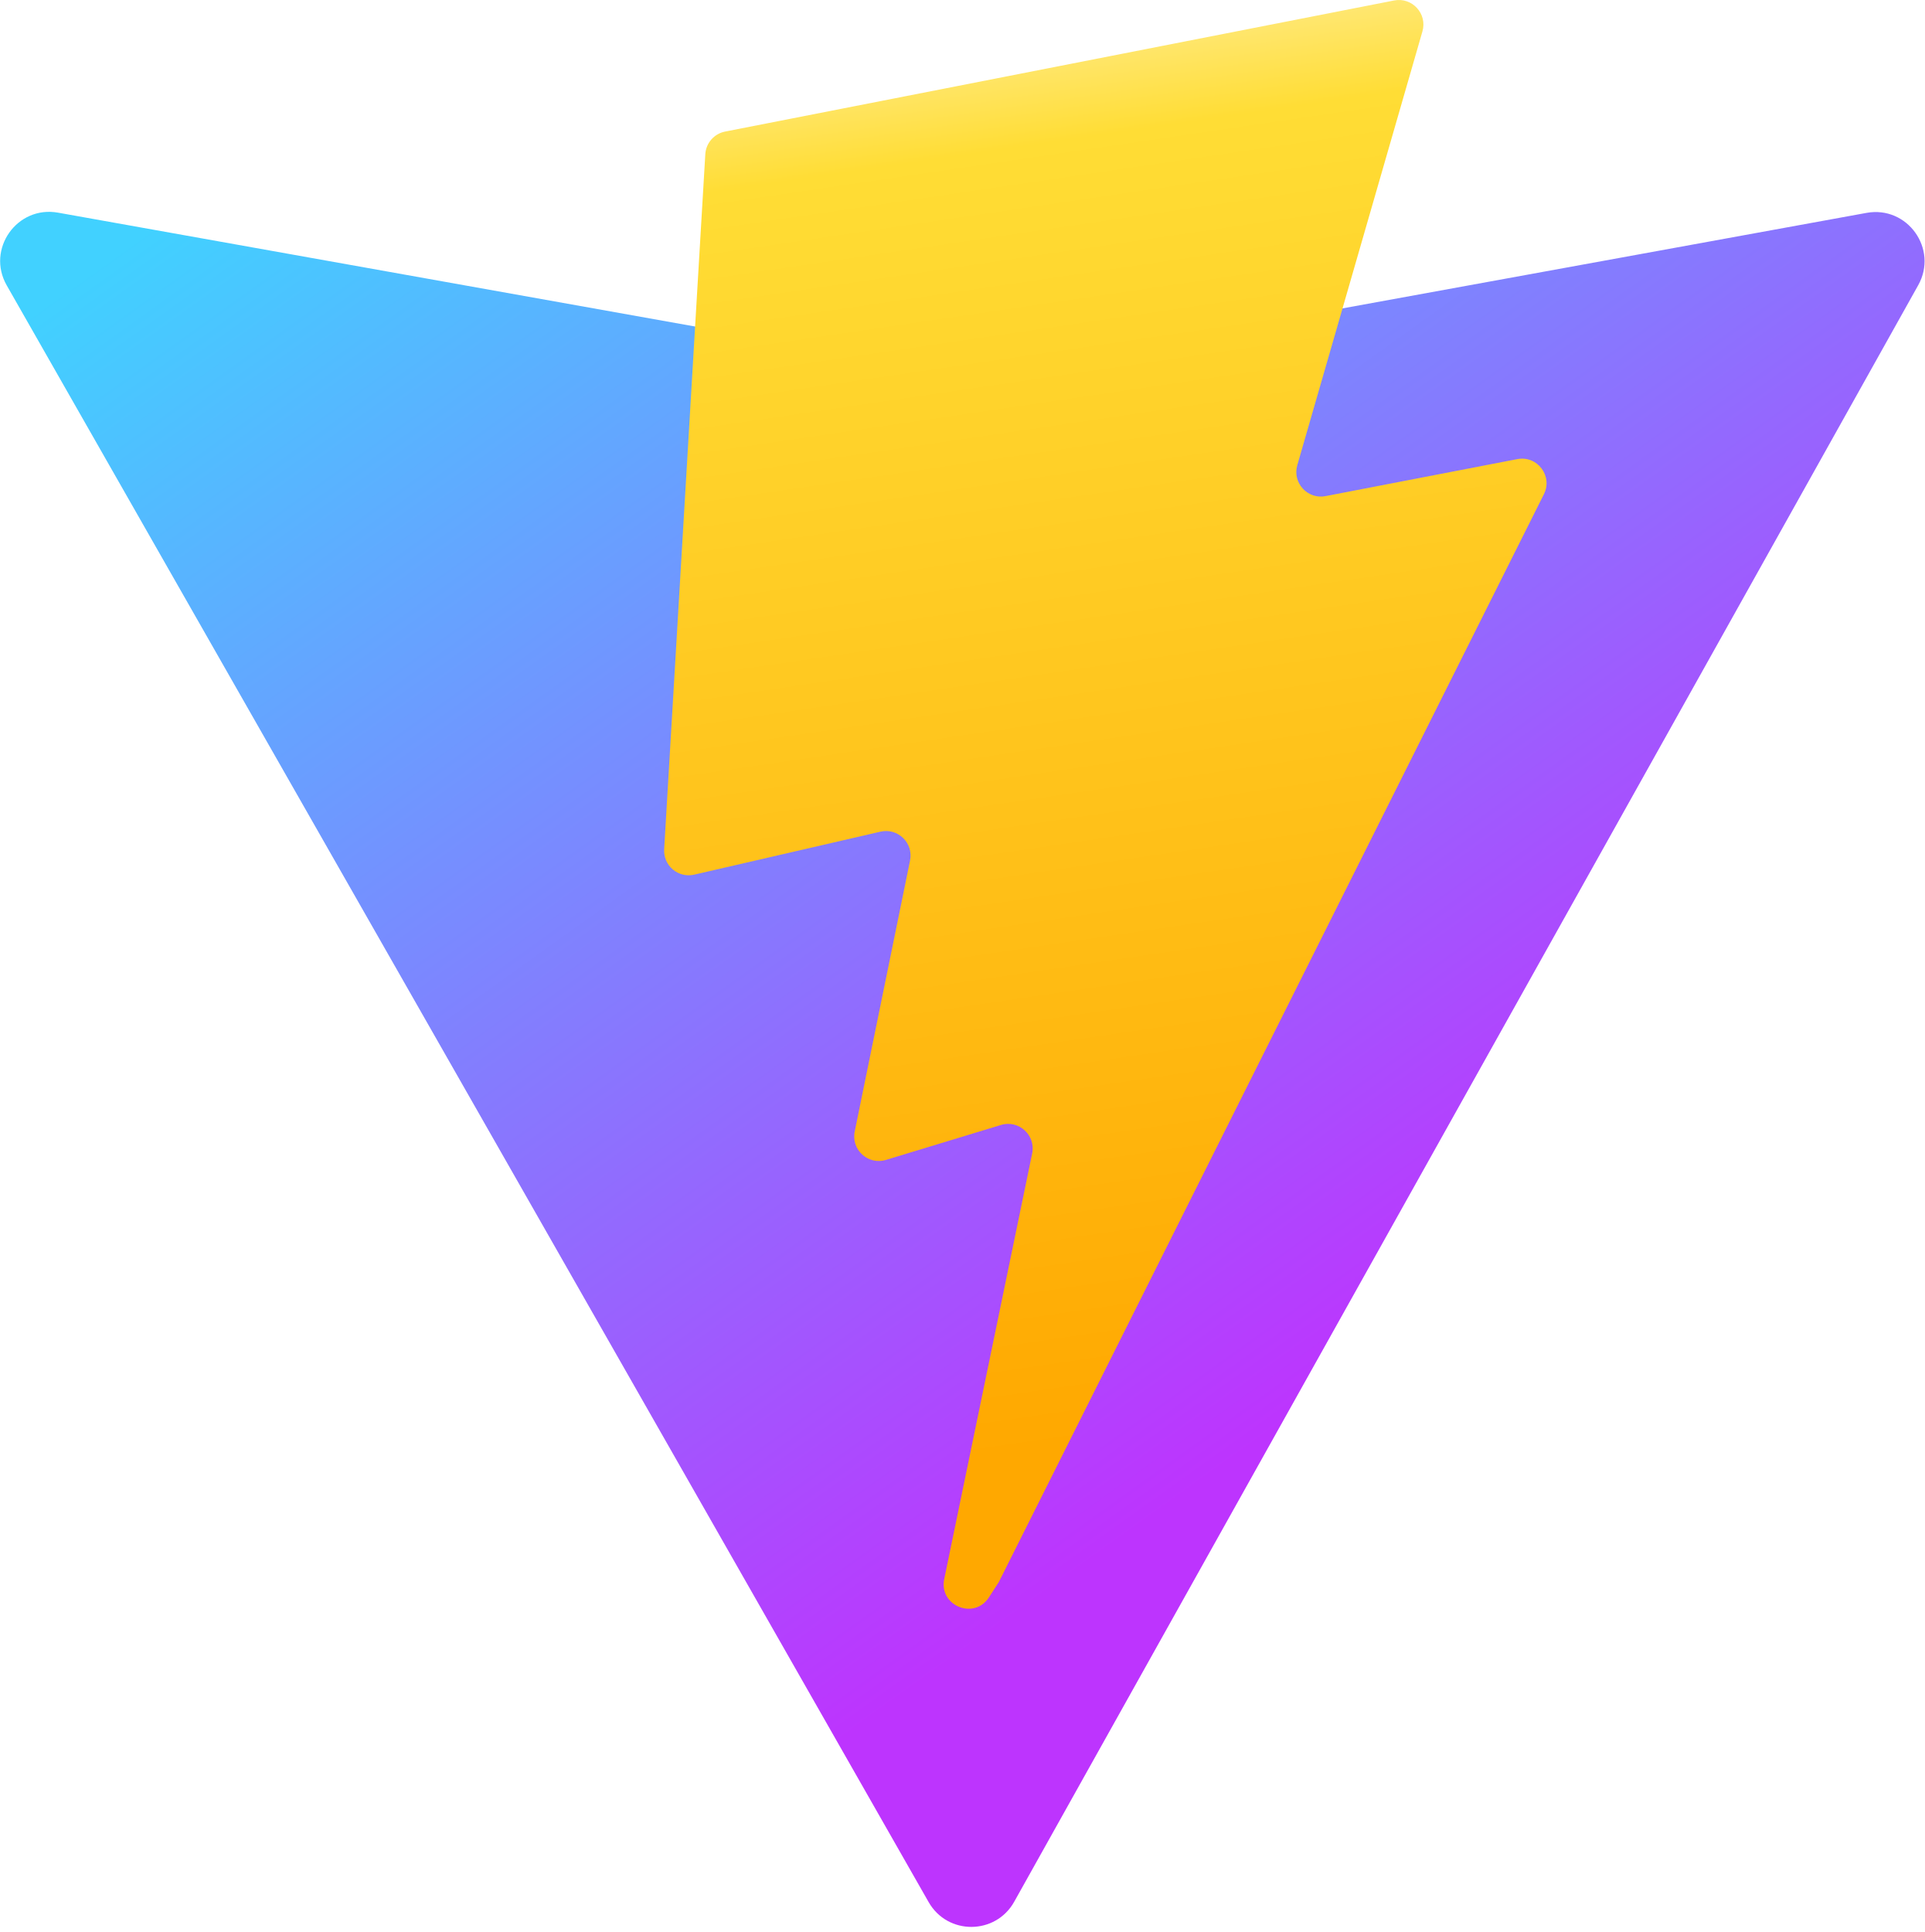
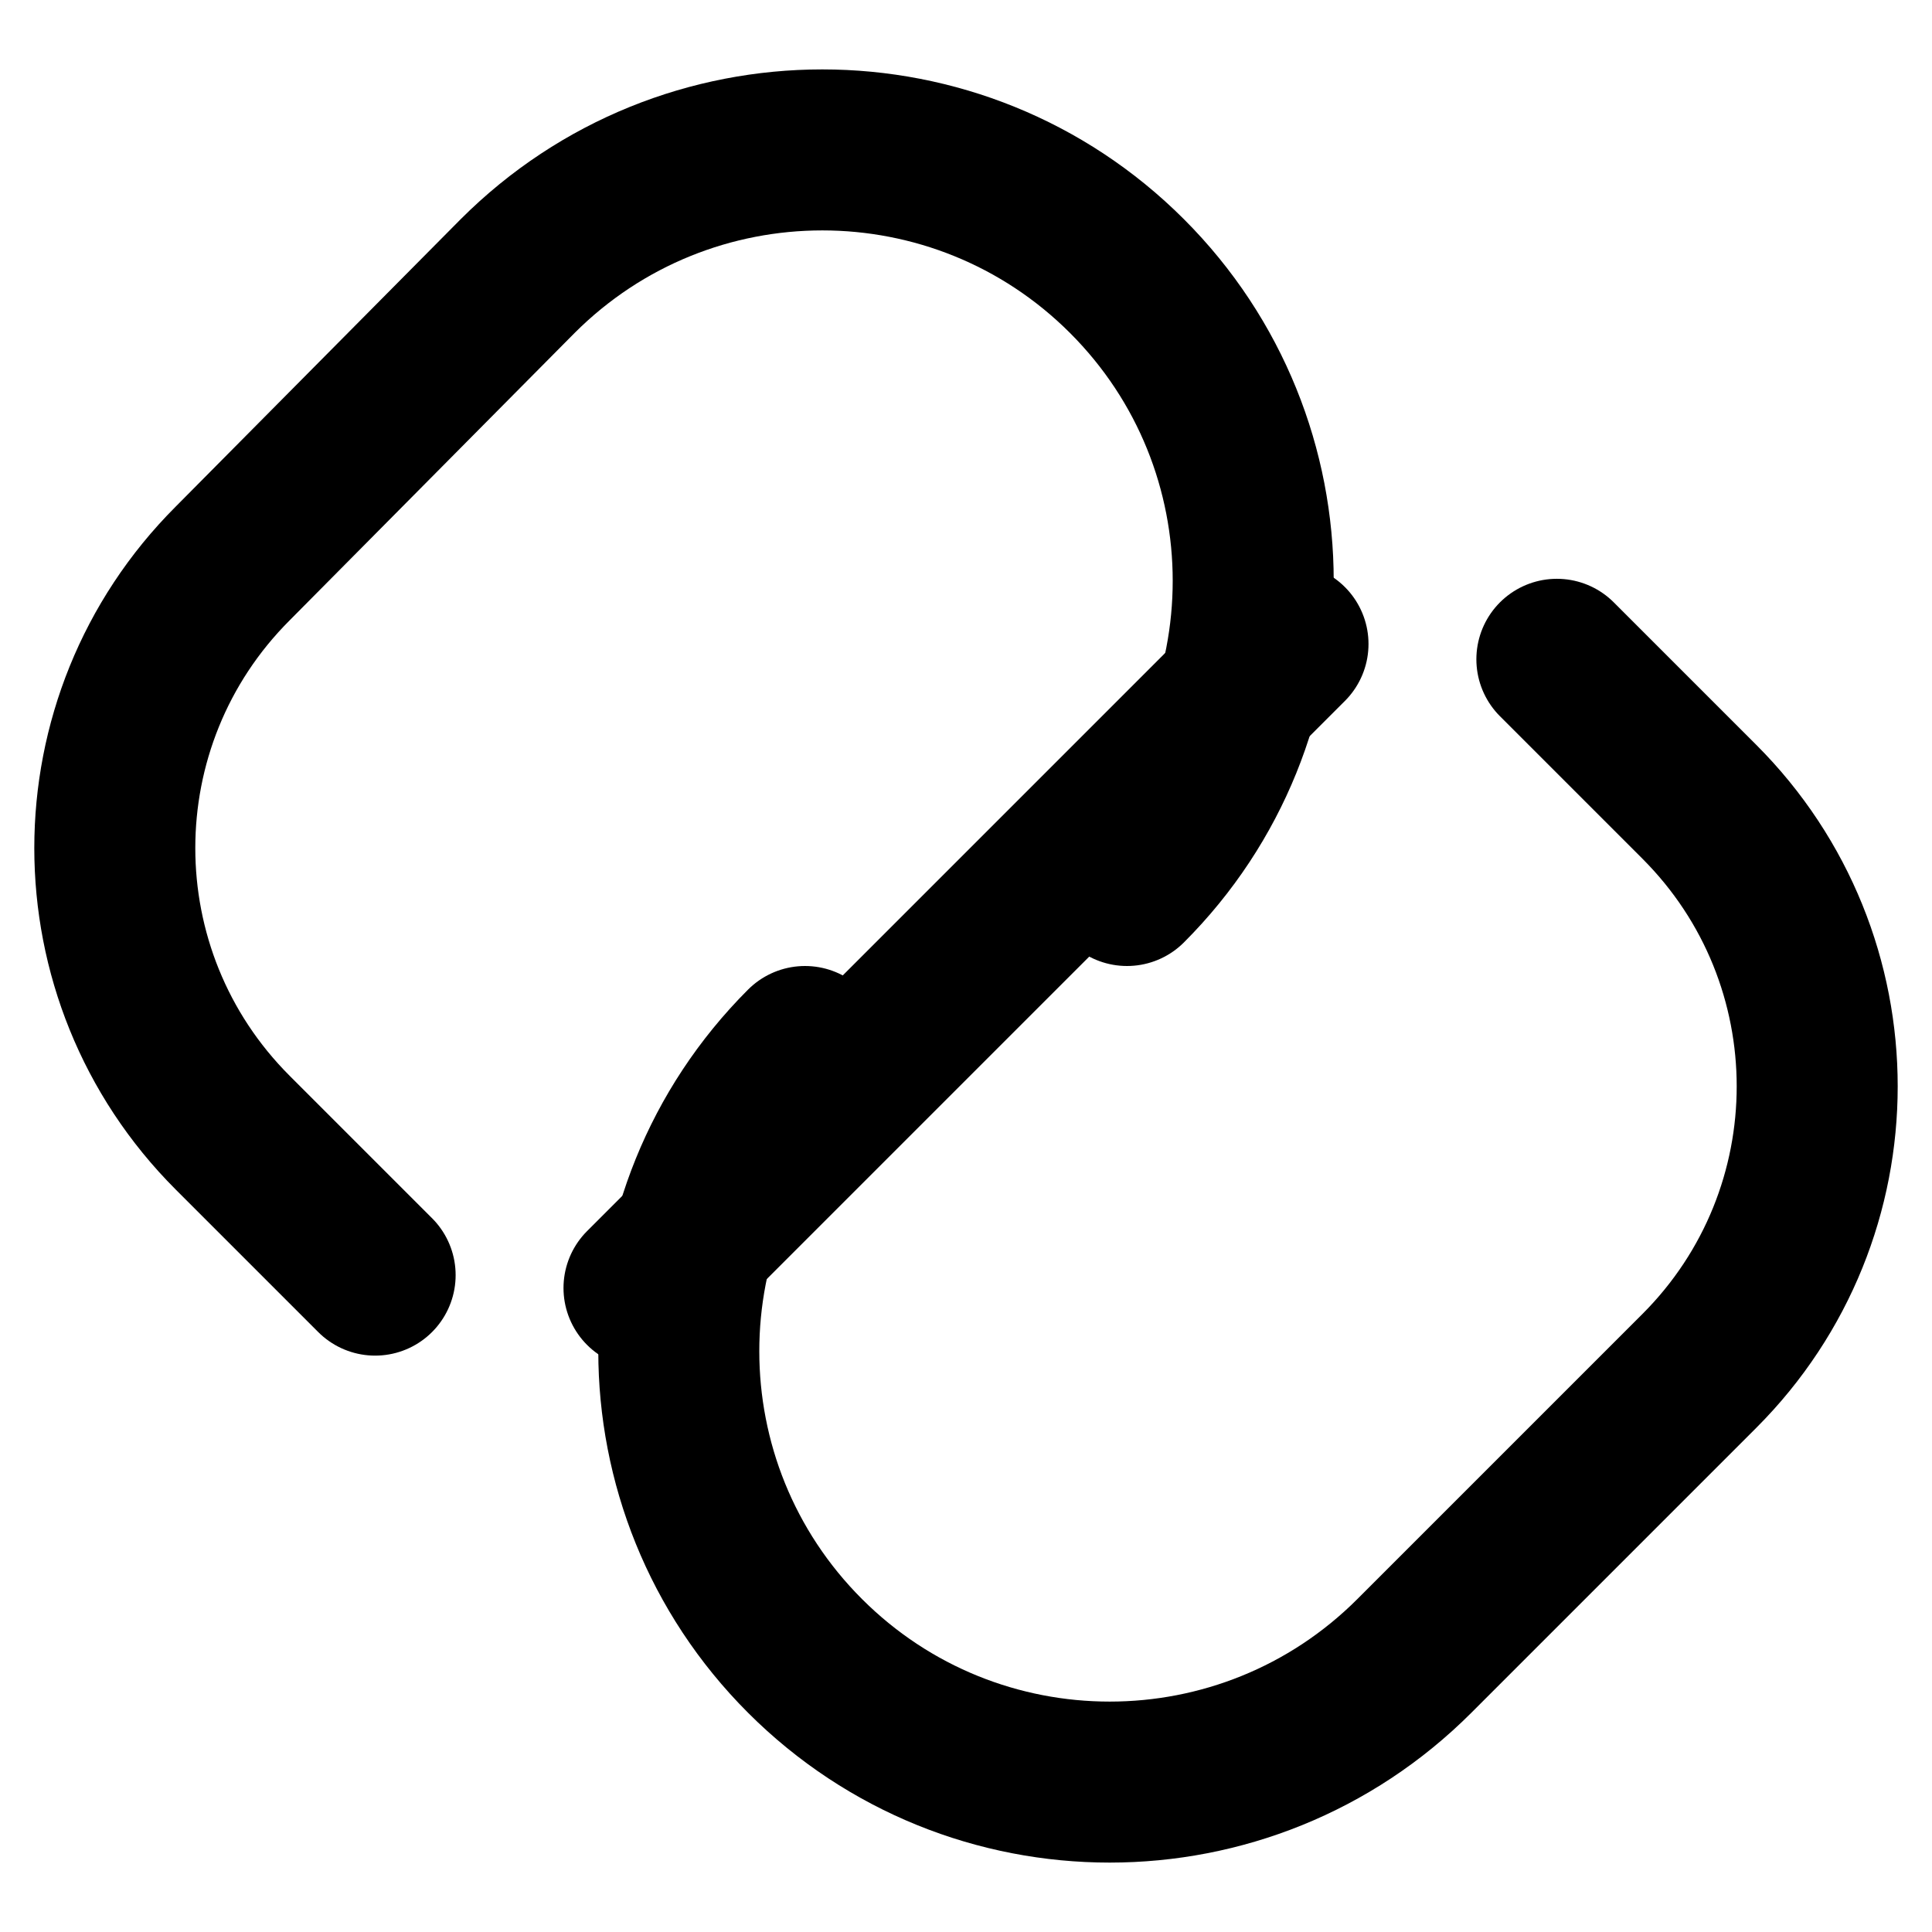
- <svg xmlns="http://www.w3.org/2000/svg" aria-hidden="true" role="img" class="iconify iconify--logos" width="31.88" height="32" preserveAspectRatio="xMidYMid meet" viewBox="0 0 256 257">
-   <defs>
-     <linearGradient id="IconifyId1813088fe1fbc01fb466" x1="-.828%" x2="57.636%" y1="7.652%" y2="78.411%">
-       <stop offset="0%" stop-color="#41D1FF" />
-       <stop offset="100%" stop-color="#BD34FE" />
-     </linearGradient>
-     <linearGradient id="IconifyId1813088fe1fbc01fb467" x1="43.376%" x2="50.316%" y1="2.242%" y2="89.03%">
-       <stop offset="0%" stop-color="#FFEA83" />
-       <stop offset="8.333%" stop-color="#FFDD35" />
-       <stop offset="100%" stop-color="#FFA800" />
-     </linearGradient>
-   </defs>
-   <path fill="url(#IconifyId1813088fe1fbc01fb466)" d="M255.153 37.938L134.897 252.976c-2.483 4.44-8.862 4.466-11.382.048L.875 37.958c-2.746-4.814 1.371-10.646 6.827-9.67l120.385 21.517a6.537 6.537 0 0 0 2.322-.004l117.867-21.483c5.438-.991 9.574 4.796 6.877 9.62Z" />
-   <path fill="url(#IconifyId1813088fe1fbc01fb467)" d="M185.432.063L96.44 17.501a3.268 3.268 0 0 0-2.634 3.014l-5.474 92.456a3.268 3.268 0 0 0 3.997 3.378l24.777-5.718c2.318-.535 4.413 1.507 3.936 3.838l-7.361 36.047c-.495 2.426 1.782 4.5 4.151 3.78l15.304-4.649c2.372-.72 4.652 1.36 4.15 3.788l-11.698 56.621c-.732 3.542 3.979 5.473 5.943 2.437l1.313-2.028l72.516-144.72c1.215-2.423-.88-5.186-3.54-4.672l-25.505 4.922c-2.396.462-4.435-1.77-3.759-4.114l16.646-57.705c.677-2.35-1.37-4.583-3.769-4.113Z" />
+ <svg xmlns="http://www.w3.org/2000/svg" width="16" height="16" viewBox="0 0 24 24" fill="none" stroke="currentColor" stroke-width="2" stroke-linecap="round" stroke-linejoin="round" class="link-icon">
+   <path d="M10 13a5 5 0 0 0 7.57 7.57l3.54-3.54a5 5 0 0 0 0-7.07l-1.77-1.77" />
+   <path d="M14 11a5 5 0 0 0-7.57-7.57L2.89 7a5 5 0 0 0 0 7.07l1.77 1.77" />
+   <line x1="8" y1="16" x2="16" y2="8" />
</svg>
